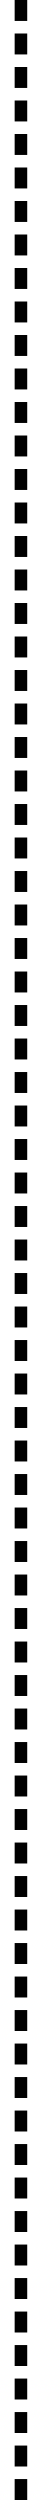
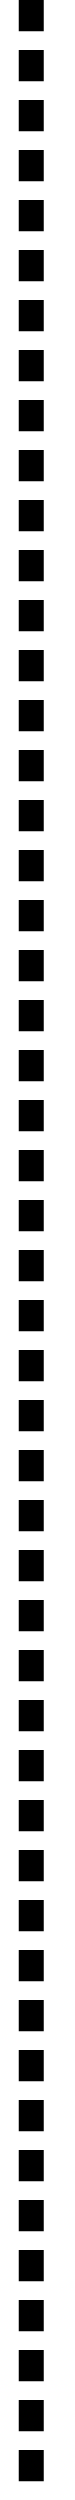
<svg xmlns="http://www.w3.org/2000/svg" xmlns:ns1="http://www.b3mn.org/oryx" version="1.0">
-   <ns1:docker ns1:cx="1" ns1:cy="300" />
+   <ns1:docker ns1:cx="6" ns1:cy="300" />
+   <ns1:docker ns1:cx="6" ns1:cy="0" />
  <g ns1:minimumSize="2 100" id="lifeline">
-     <rect id="border" ns1:resize="vertical horizontal" x="0" y="0" width="10" height="400" fill="none" stroke-width="5" visibility="hidden" />
-     <path id="line" d="M5,0 L5,600" stroke="black" fill="none" stroke-width="3" stroke-dasharray="5, 3" ns1:resize="vertical horizontal" />
+     <rect id="border" ns1:resize="vertical horizontal" x="0" y="0" width="12" height="400" fill="none" stroke-width="4" visibility="hidden" />
+     <path id="line" d="M5,0 L5,400" stroke="black" fill="none" stroke-width="4" stroke-dasharray="5, 3" ns1:resize="vertical horizontal" />
  </g>
</svg>
